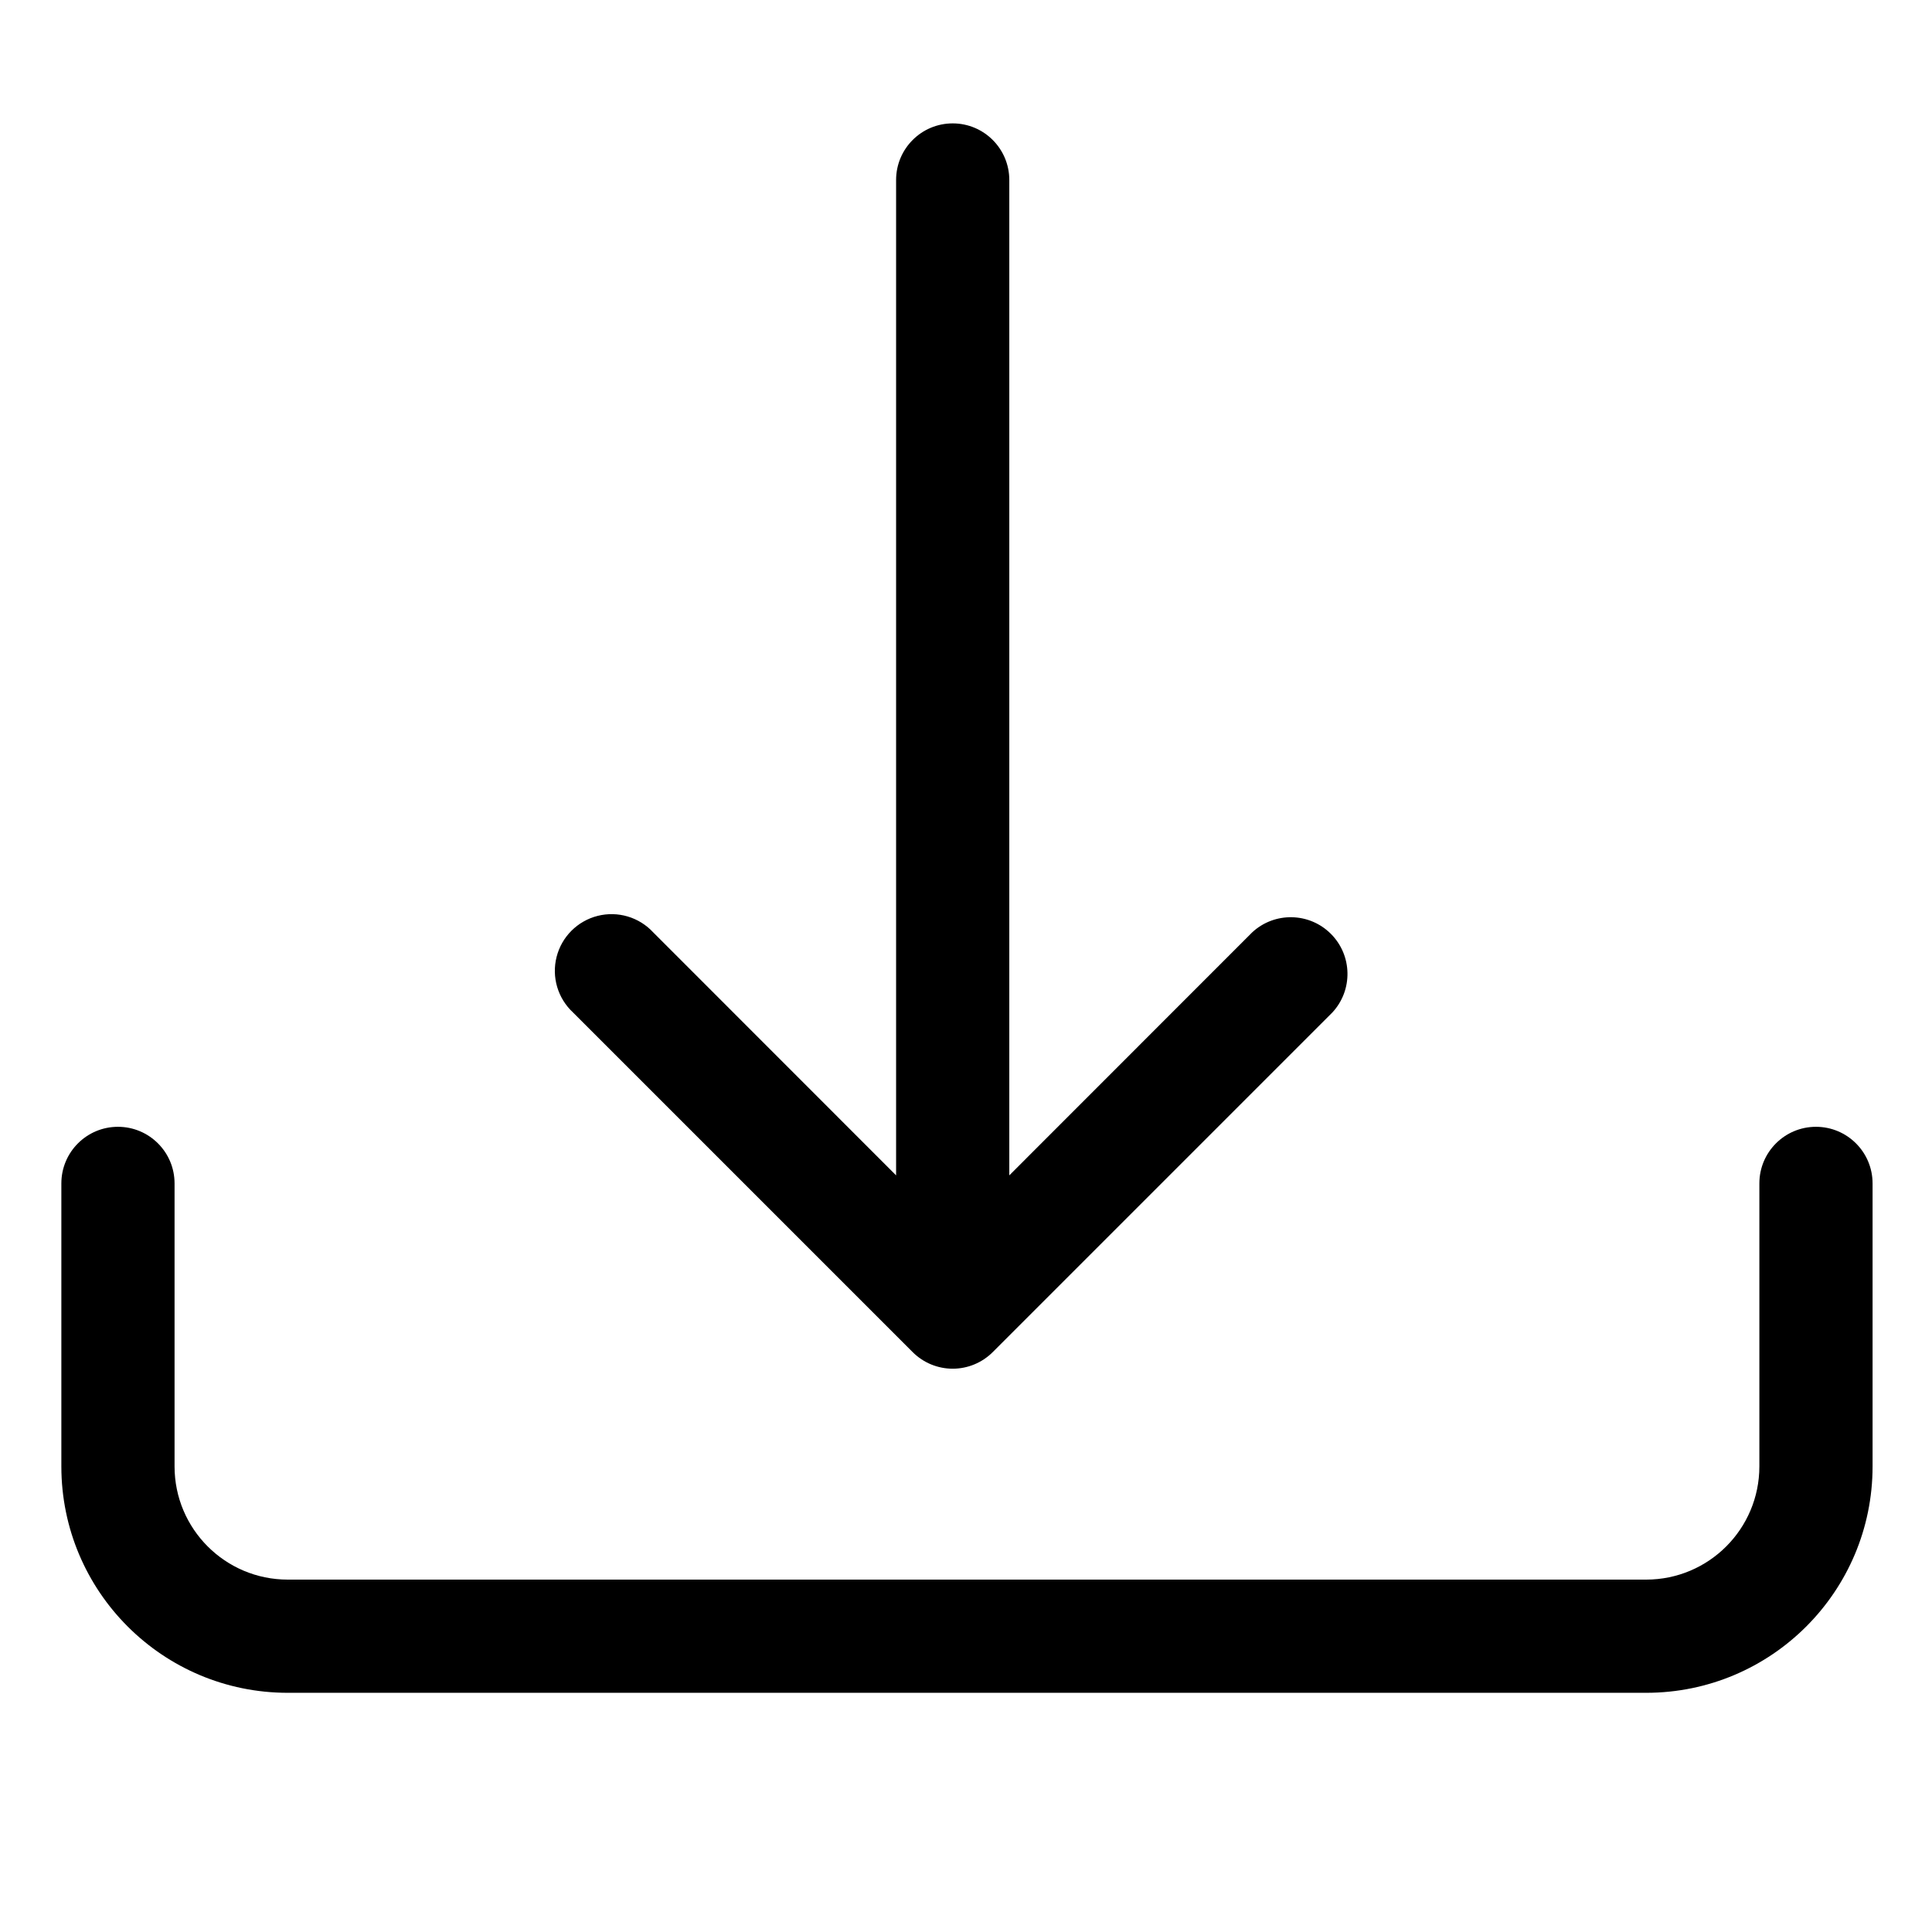
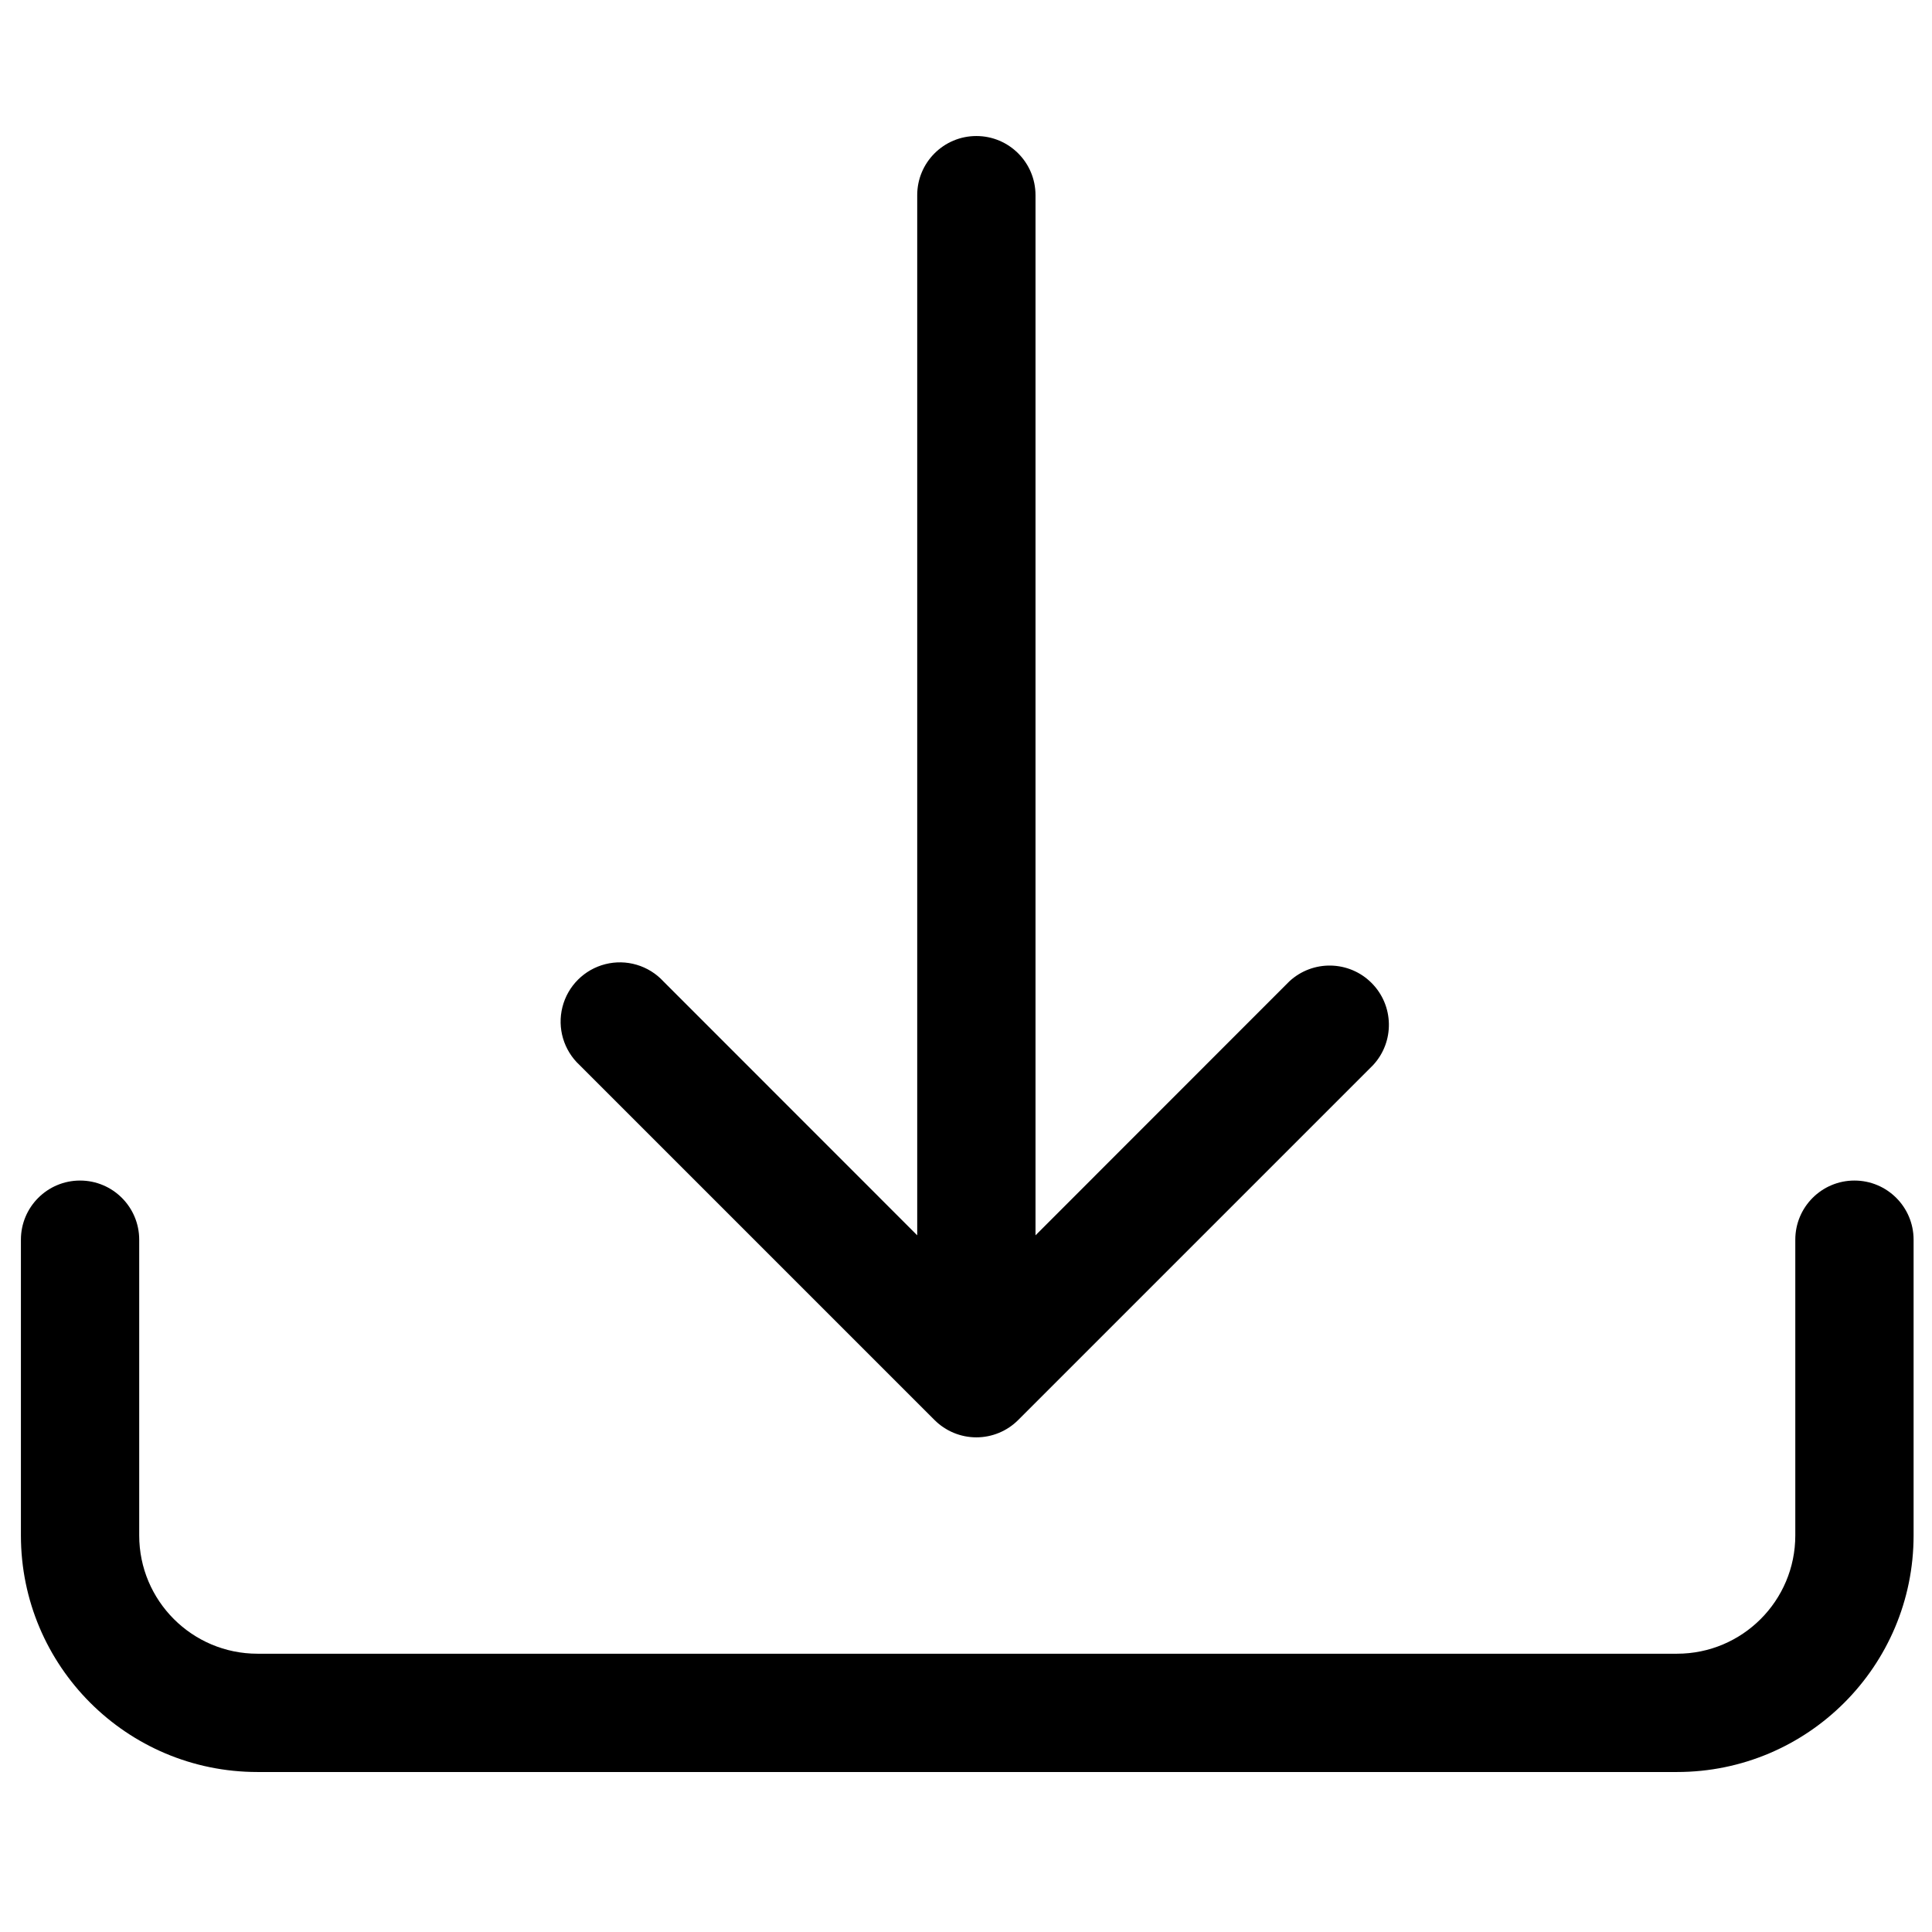
- <svg xmlns="http://www.w3.org/2000/svg" width="512" height="512" class="bi bi-download" viewBox="0 0 17.067 17.067" version="1.1" id="svg6">
+ <svg xmlns="http://www.w3.org/2000/svg" width="50" height="50" class="bi bi-download" viewBox="0 0 50 50" version="1.1" id="svg6">
  <defs id="defs10" />
-   <path d="m 1.042,9.954 a 0.5,0.5 0 0 1 0.5,0.5 v 2.5 a 1,1 0 0 0 1,1 H 14.542 a 1,1 0 0 0 1,-1 v -2.5 a 0.5,0.5 0 0 1 1,0 v 2.5 a 2,2 0 0 1 -2,2 H 2.542 a 2,2 0 0 1 -2,-2 v -2.5 a 0.5,0.5 0 0 1 0.5,-0.5 z" id="path2" />
-   <path d="m 8.062,11.944 a 0.5,0.5 0 0 0 0.708,0 L 11.77,8.944 a 0.501,0.501 0 0 0 -0.708,-0.708 L 8.916,10.383 V 1.59 a 0.5,0.5 0 0 0 -1,0 v 8.793 l -2.146,-2.147 a 0.501,0.501 0 1 0 -0.708,0.708 z" id="path4" />
+   <g id="g167" transform="matrix(3.061396,0,0,3.061396,-1.118045,0.07935734)">
+     <path d="m 1.042,9.954 a 0.5,0.5 0 0 1 0.5,0.5 v 2.5 a 1,1 0 0 0 1,1 H 14.542 a 1,1 0 0 0 1,-1 v -2.5 a 0.5,0.5 0 0 1 1,0 v 2.5 a 2,2 0 0 1 -2,2 H 2.542 a 2,2 0 0 1 -2,-2 v -2.5 a 0.5,0.5 0 0 1 0.5,-0.5 z" id="path2" />
+     <path d="m 8.265,11.978 a 0.5,0.5 0 0 0 0.708,0 l 3,-3 a 0.501,0.501 0 0 0 -0.708,-0.708 l -2.146,2.147 V 1.624 a 0.5,0.5 0 0 0 -1,0 v 8.793 l -2.146,-2.147 a 0.501,0.501 0 1 0 -0.708,0.708 z" id="path4" />
+   </g>
</svg>
